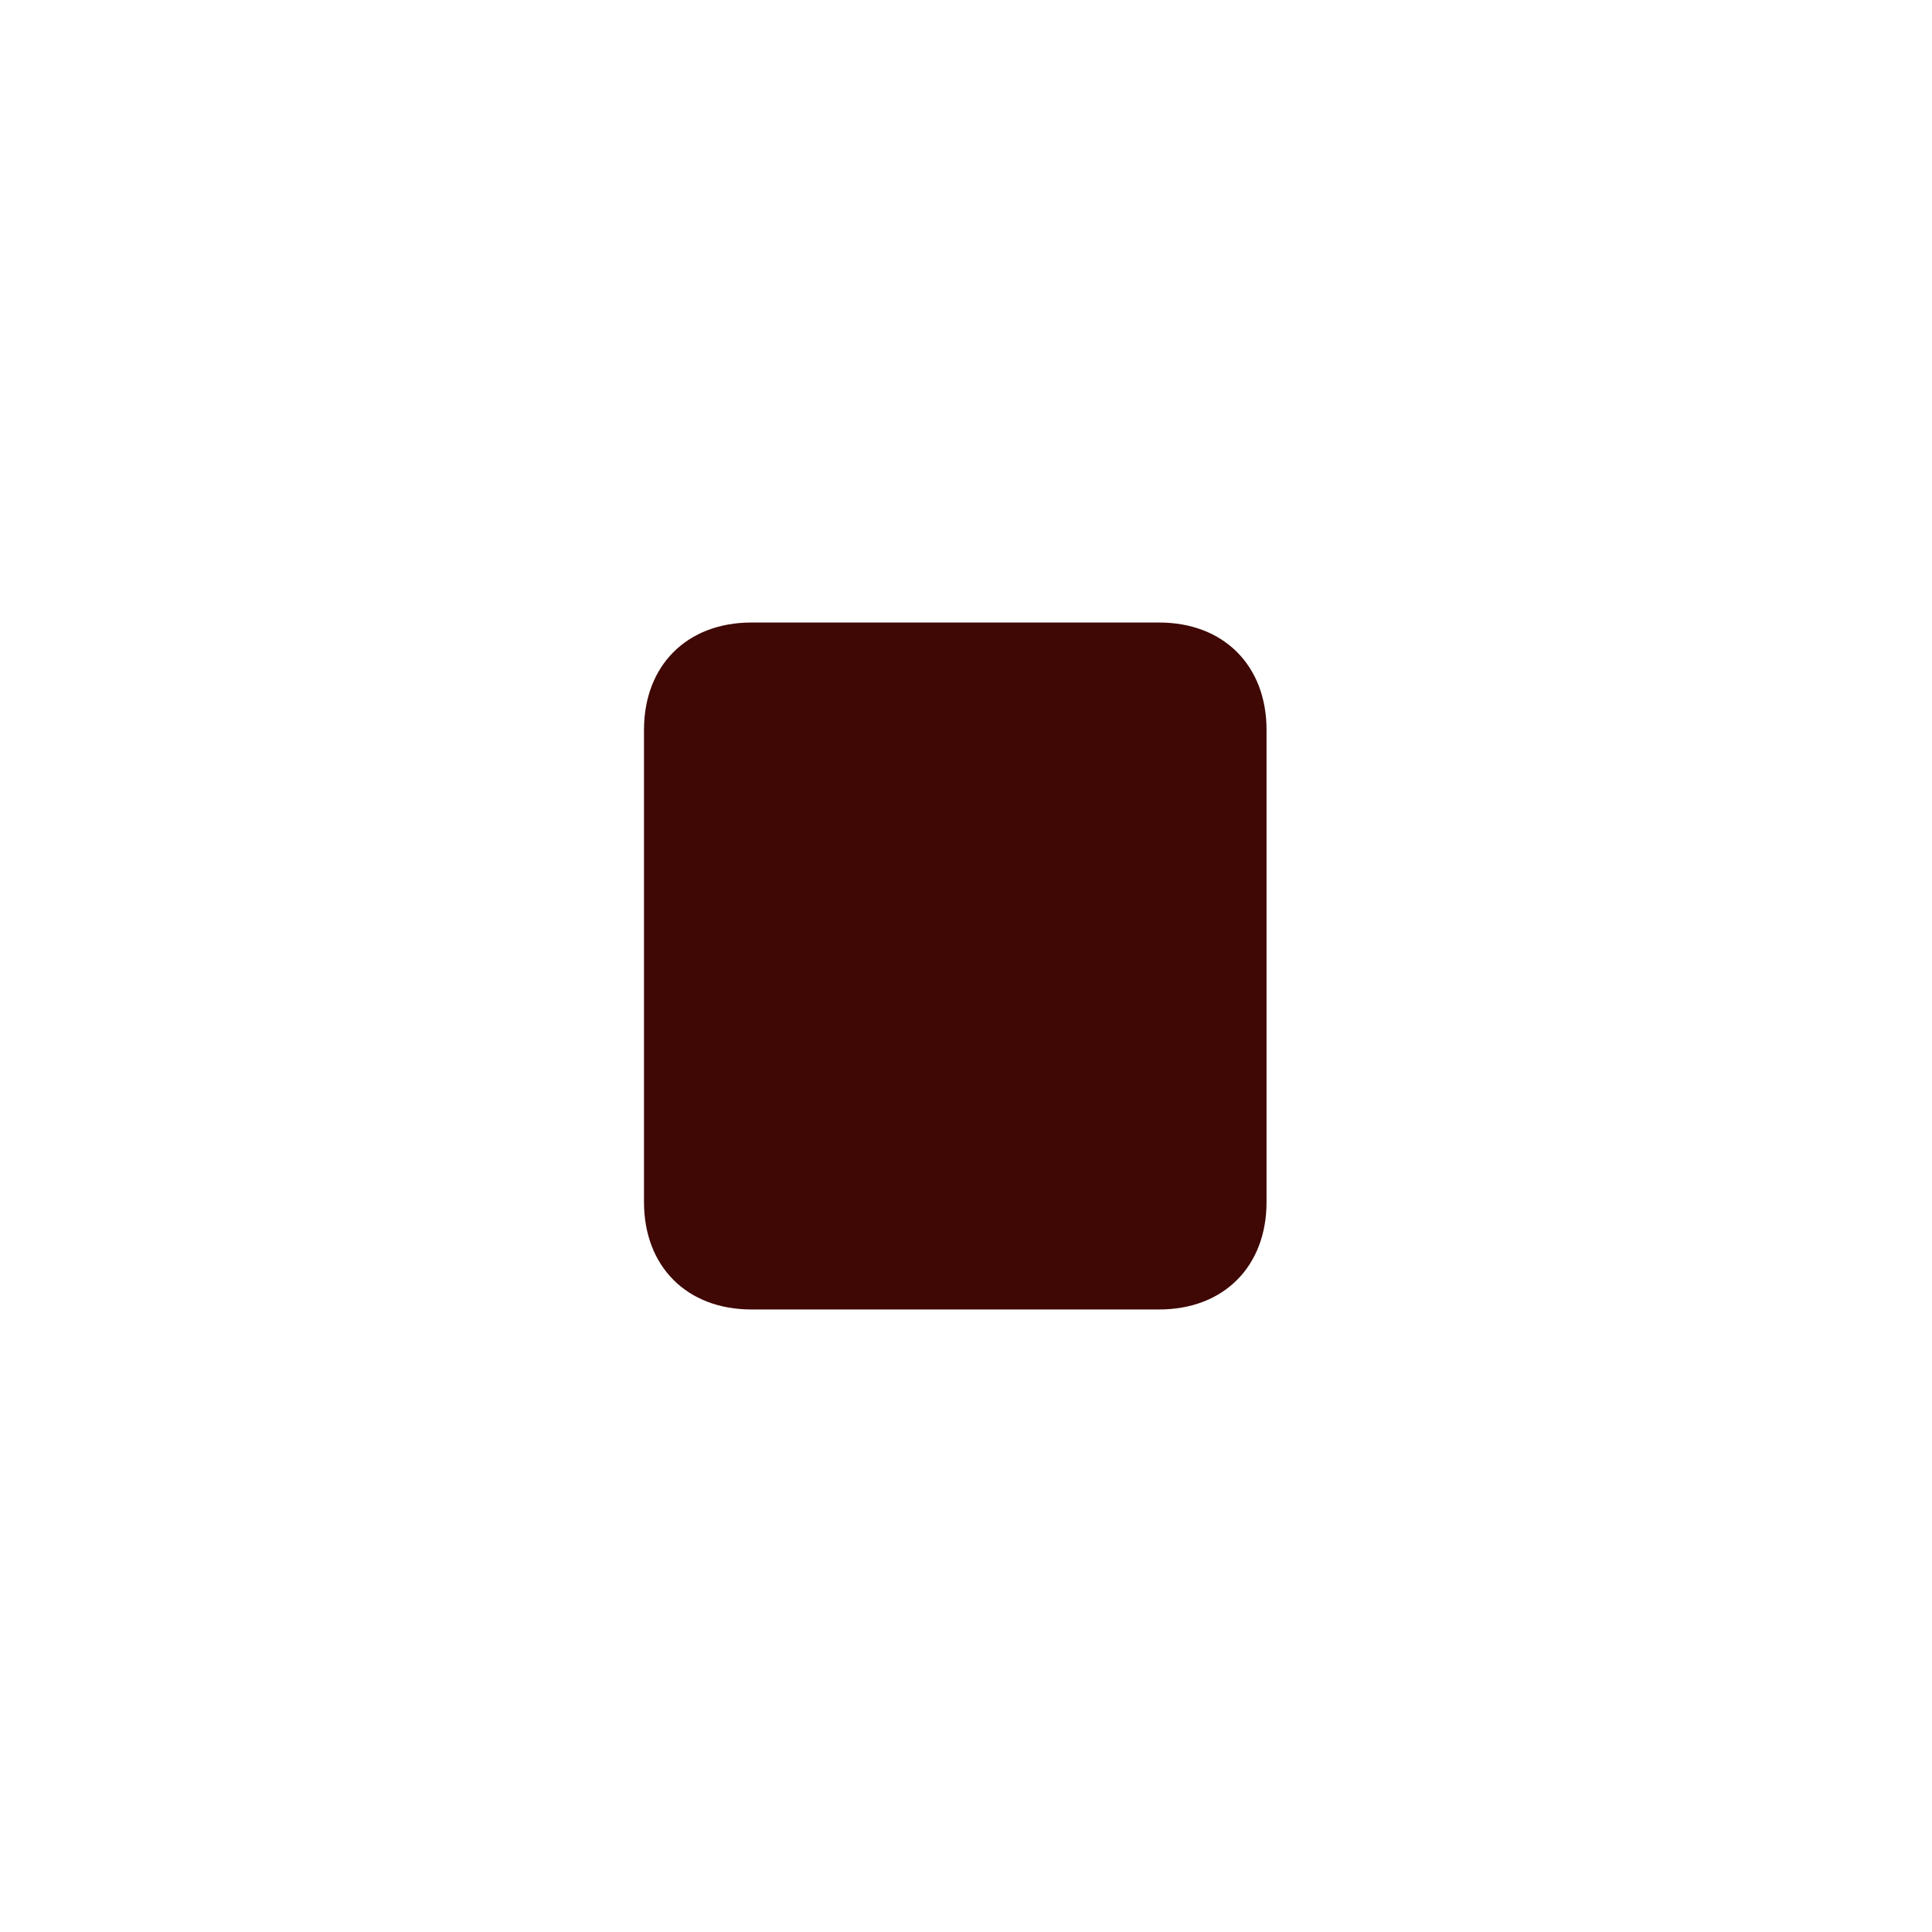
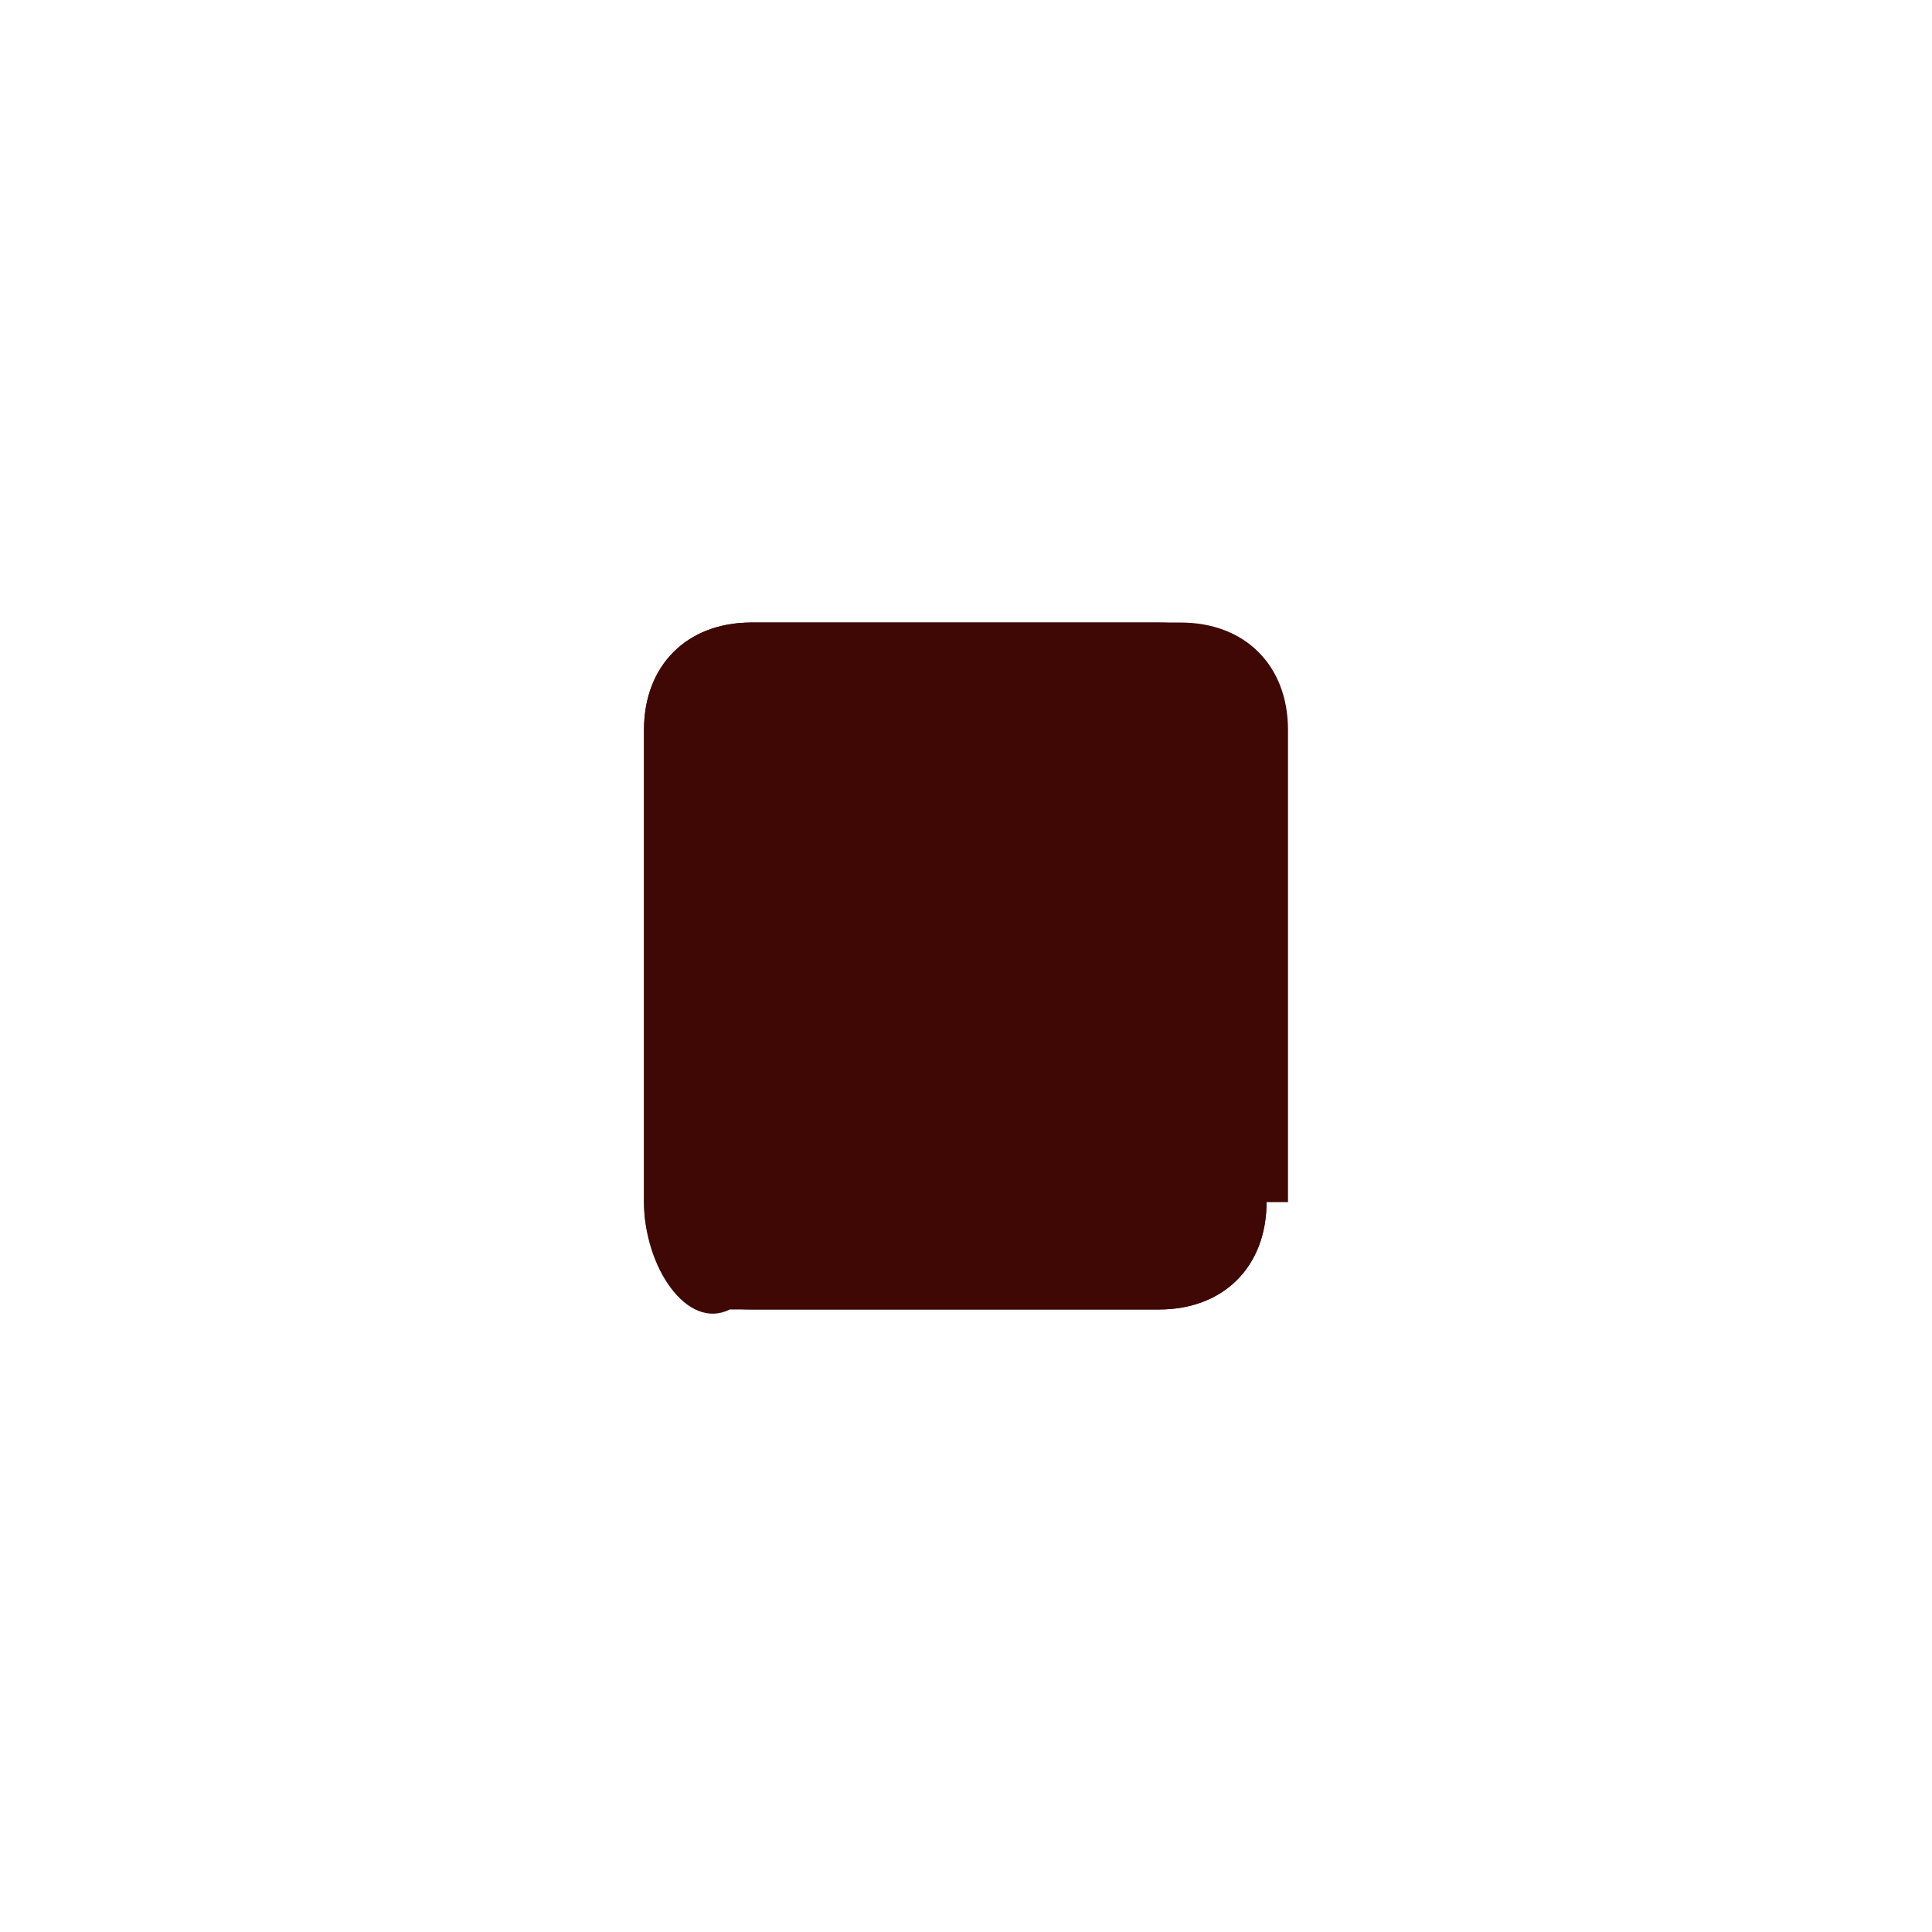
<svg xmlns="http://www.w3.org/2000/svg" version="1.1" id="Calque_1" x="0px" y="0px" viewBox="0 0 9 9" style="enable-background:new 0 0 9 9;" xml:space="preserve">
  <style type="text/css">
	.st0{fill:#3F0805;}
</style>
-   <path class="st0" d="M5.9,5.6c0,0.3-0.2,0.5-0.5,0.5H3.5c-0.3,0-0.5-0.2-0.5-0.5V3.4c0-0.3,0.2-0.5,0.5-0.5h1.9  c0.3,0,0.5,0.2,0.5,0.5L5.9,5.6L5.9,5.6z" />
+   <path class="st0" d="M5.9,5.6c0,0.3-0.2,0.5-0.5,0.5H3.5C3.2,6.1,3,5.9,3,5.6V3.4c0-0.3,0.2-0.5,0.5-0.5h1.9c0.3,0,0.5,0.2,0.5,0.5  V5.6L5.9,5.6z" />
+   <path class="st0" d="M5.9,5.6c0,0.3-0.2,0.5-0.5,0.5h-2C3.2,6.2,3,5.9,3,5.6V3.4c0-0.3,0.2-0.5,0.5-0.5h2c0.3,0,0.5,0.2,0.5,0.5V5.6  L5.9,5.6z" />
</svg>
